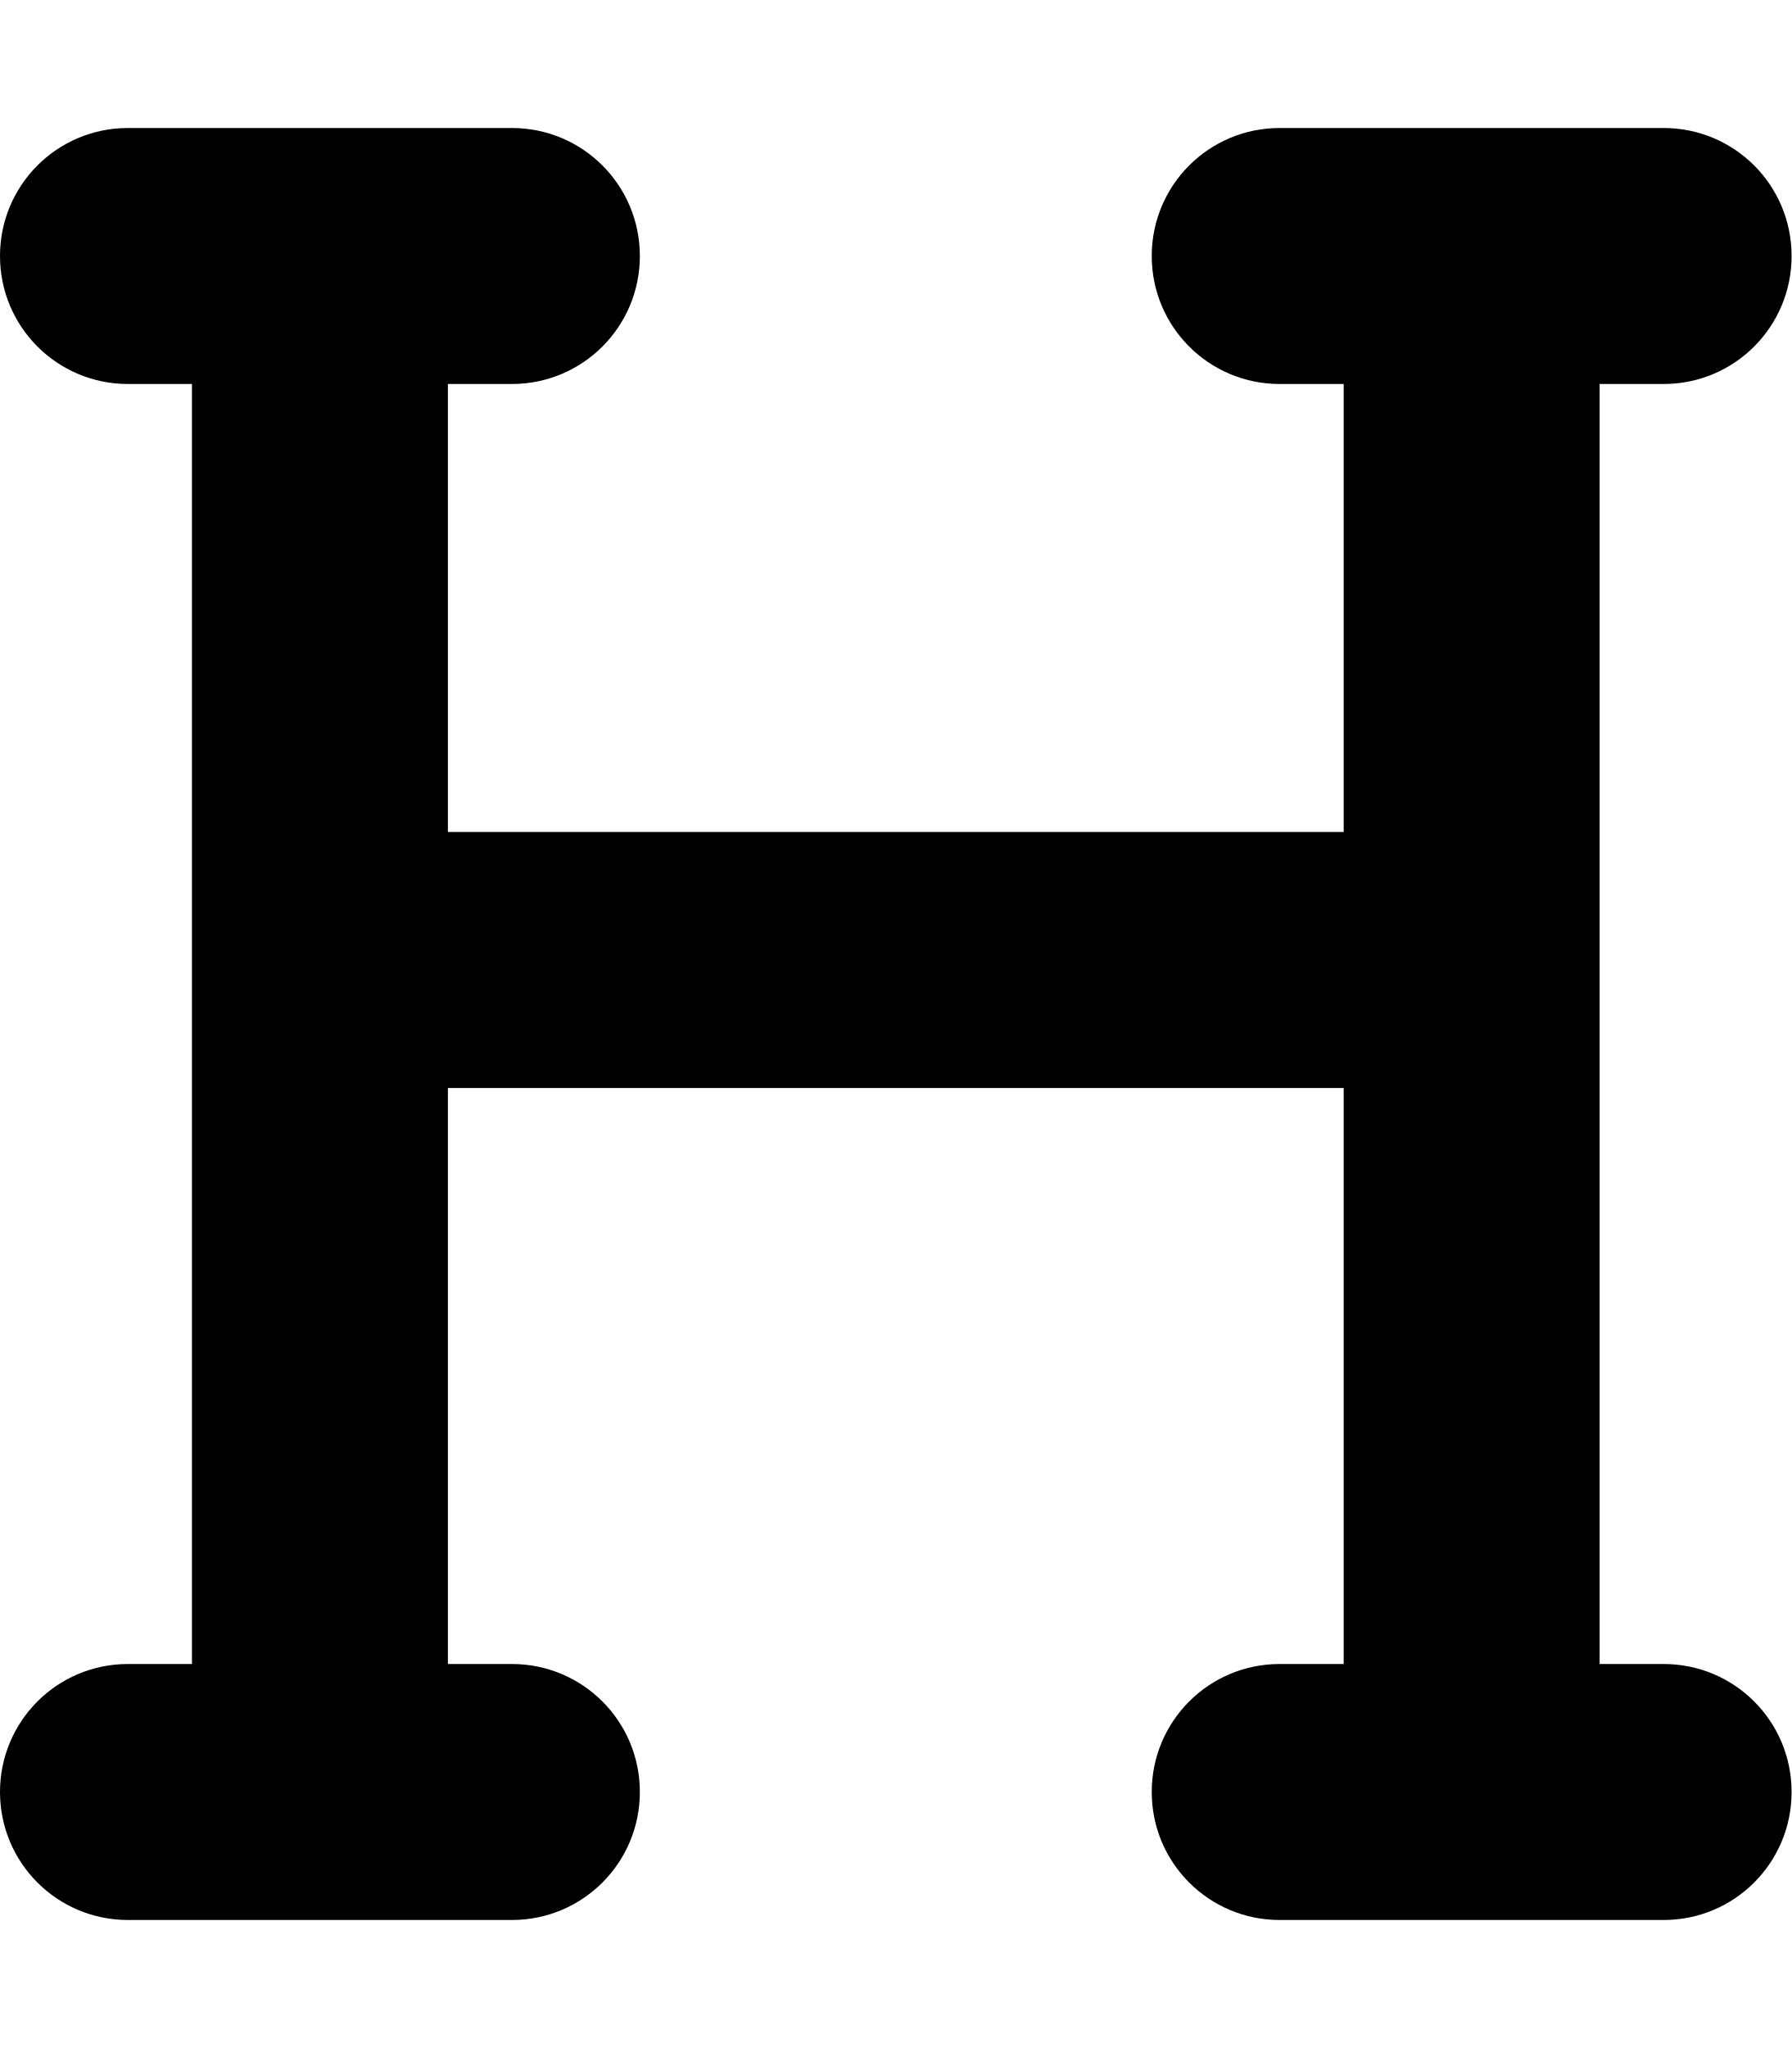
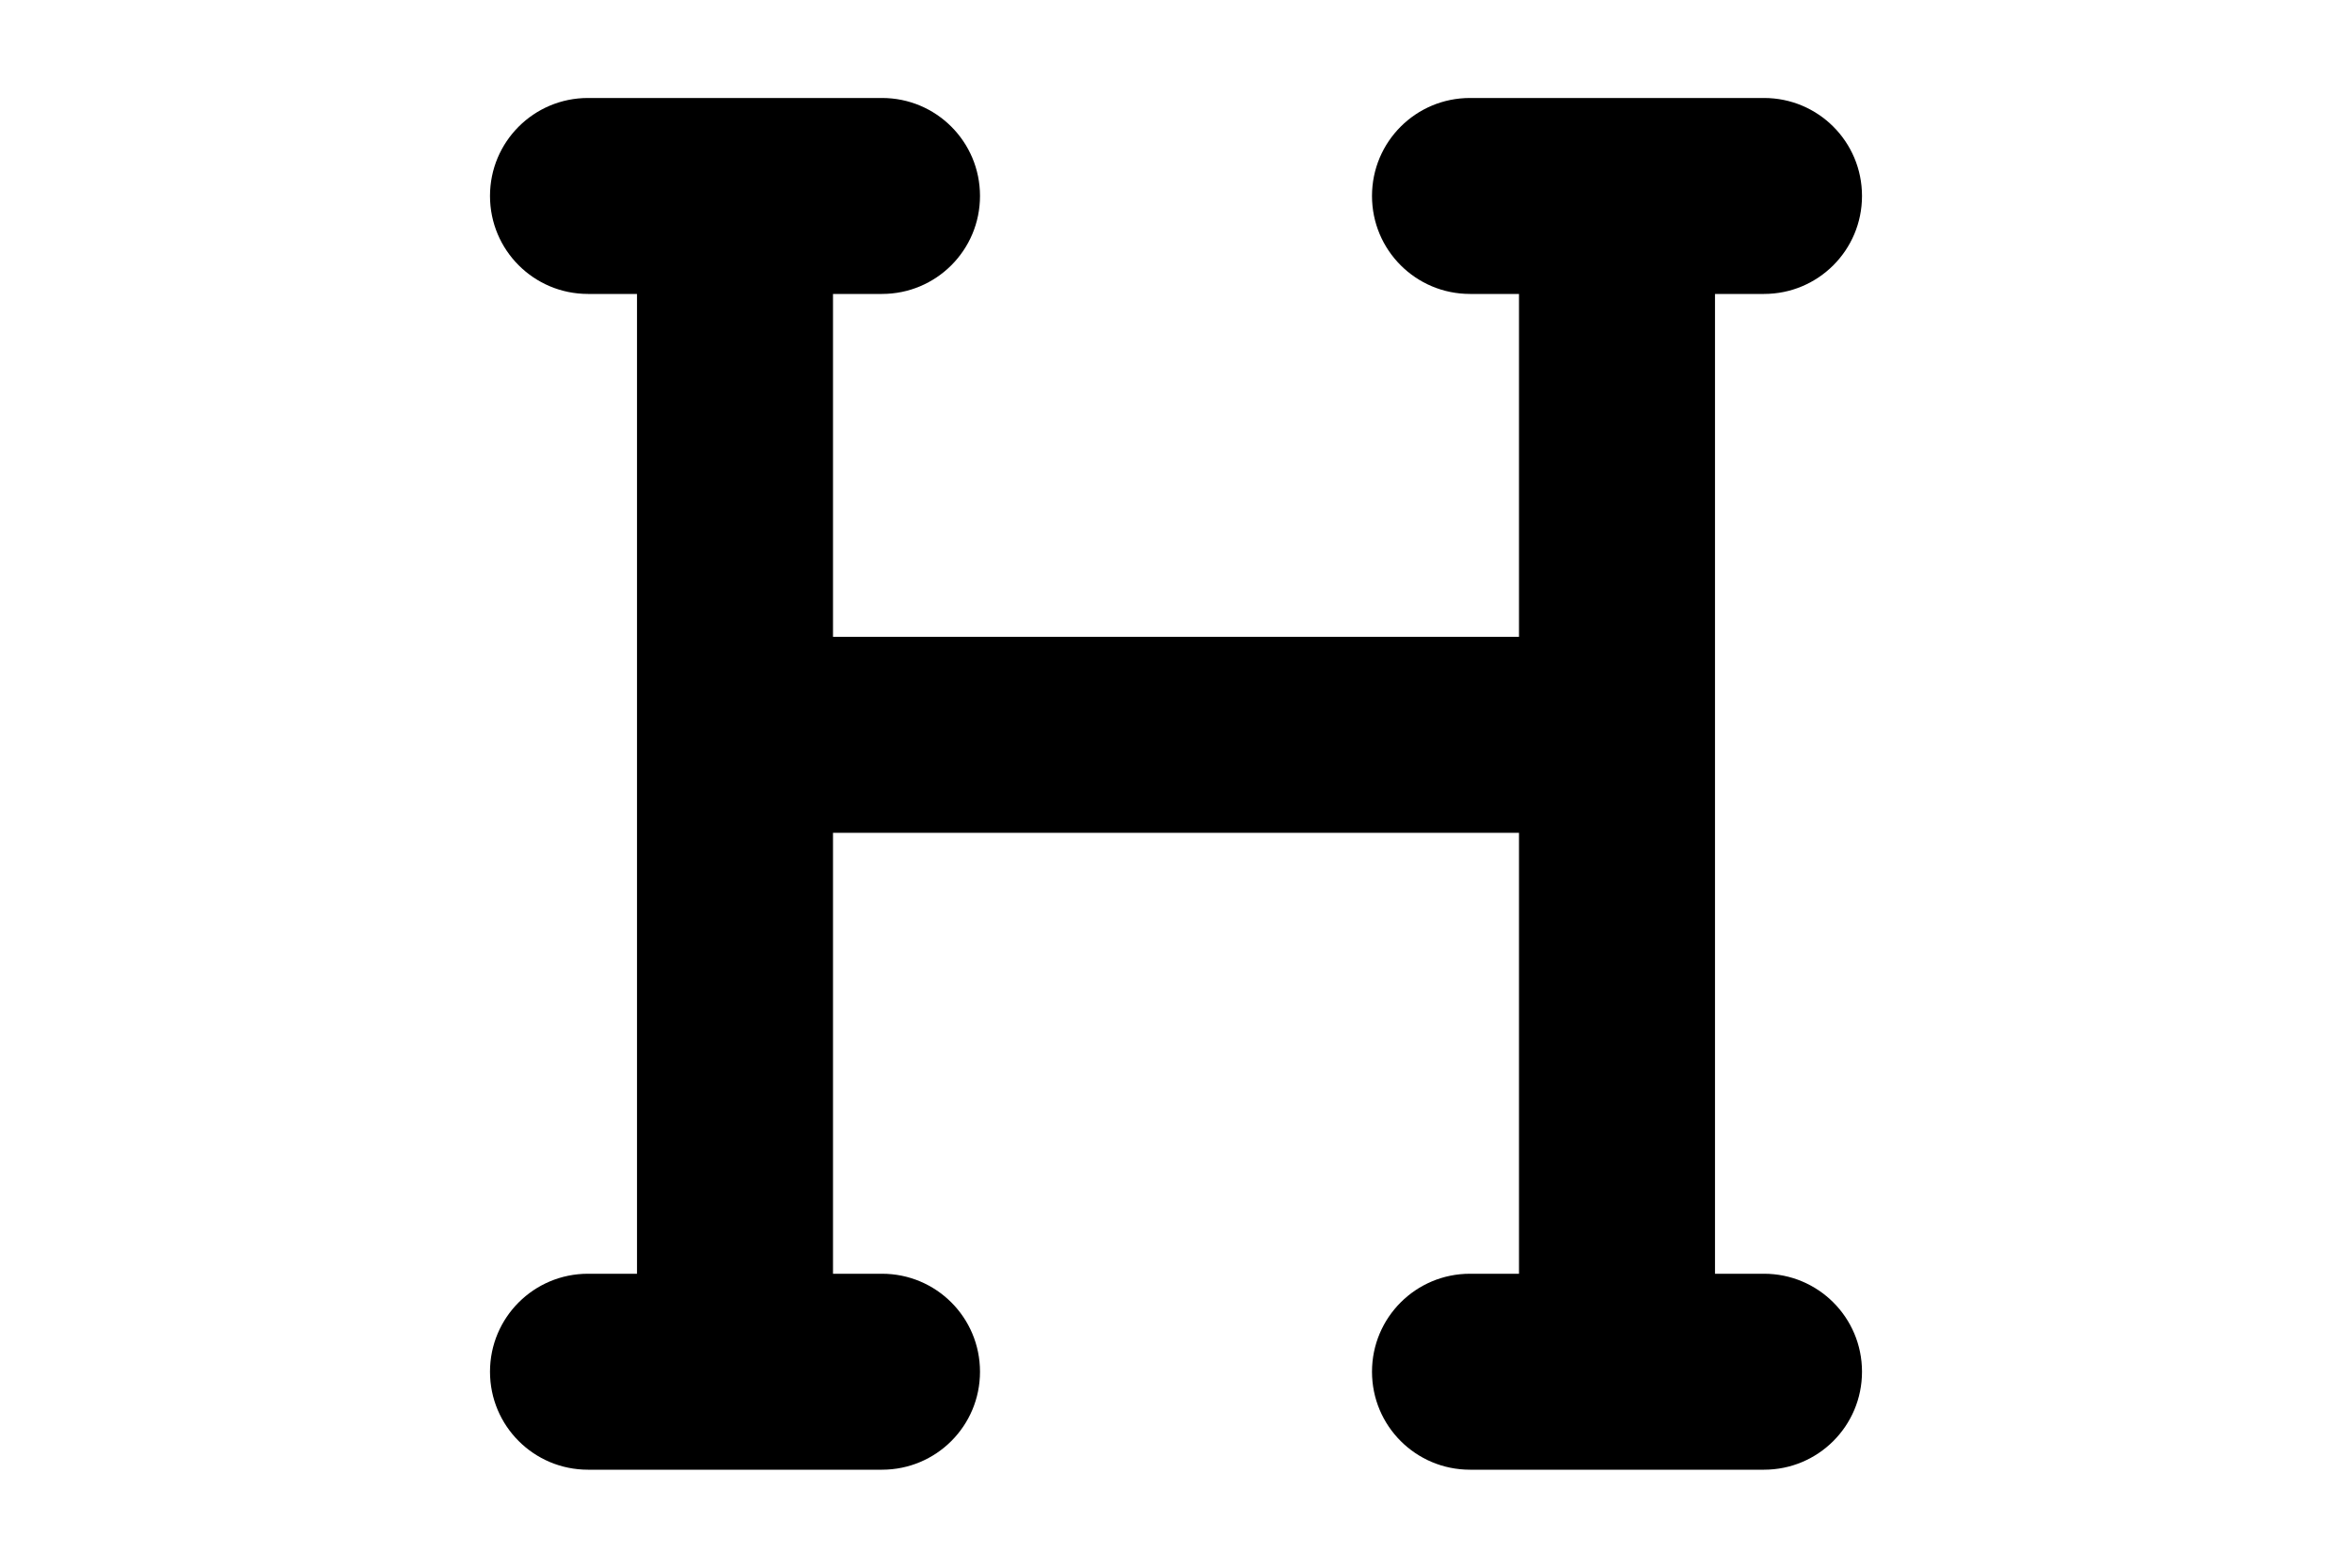
- <svg xmlns="http://www.w3.org/2000/svg" height="1em" viewBox="0 0 448 512">
+ <svg xmlns="http://www.w3.org/2000/svg" width="18px" height="1em" viewBox="0 0 448 512">
  <path d="M0 64C0 46.3 14.3 32 32 32H80h48c17.7 0 32 14.3 32 32s-14.3 32-32 32H112V208H336V96H320c-17.7 0-32-14.3-32-32s14.3-32 32-32h48 48c17.7 0 32 14.3 32 32s-14.3 32-32 32H400V240 416h16c17.7 0 32 14.3 32 32s-14.3 32-32 32H368 320c-17.7 0-32-14.3-32-32s14.3-32 32-32h16V272H112V416h16c17.7 0 32 14.3 32 32s-14.3 32-32 32H80 32c-17.7 0-32-14.3-32-32s14.3-32 32-32H48V240 96H32C14.3 96 0 81.7 0 64z" />
</svg>
